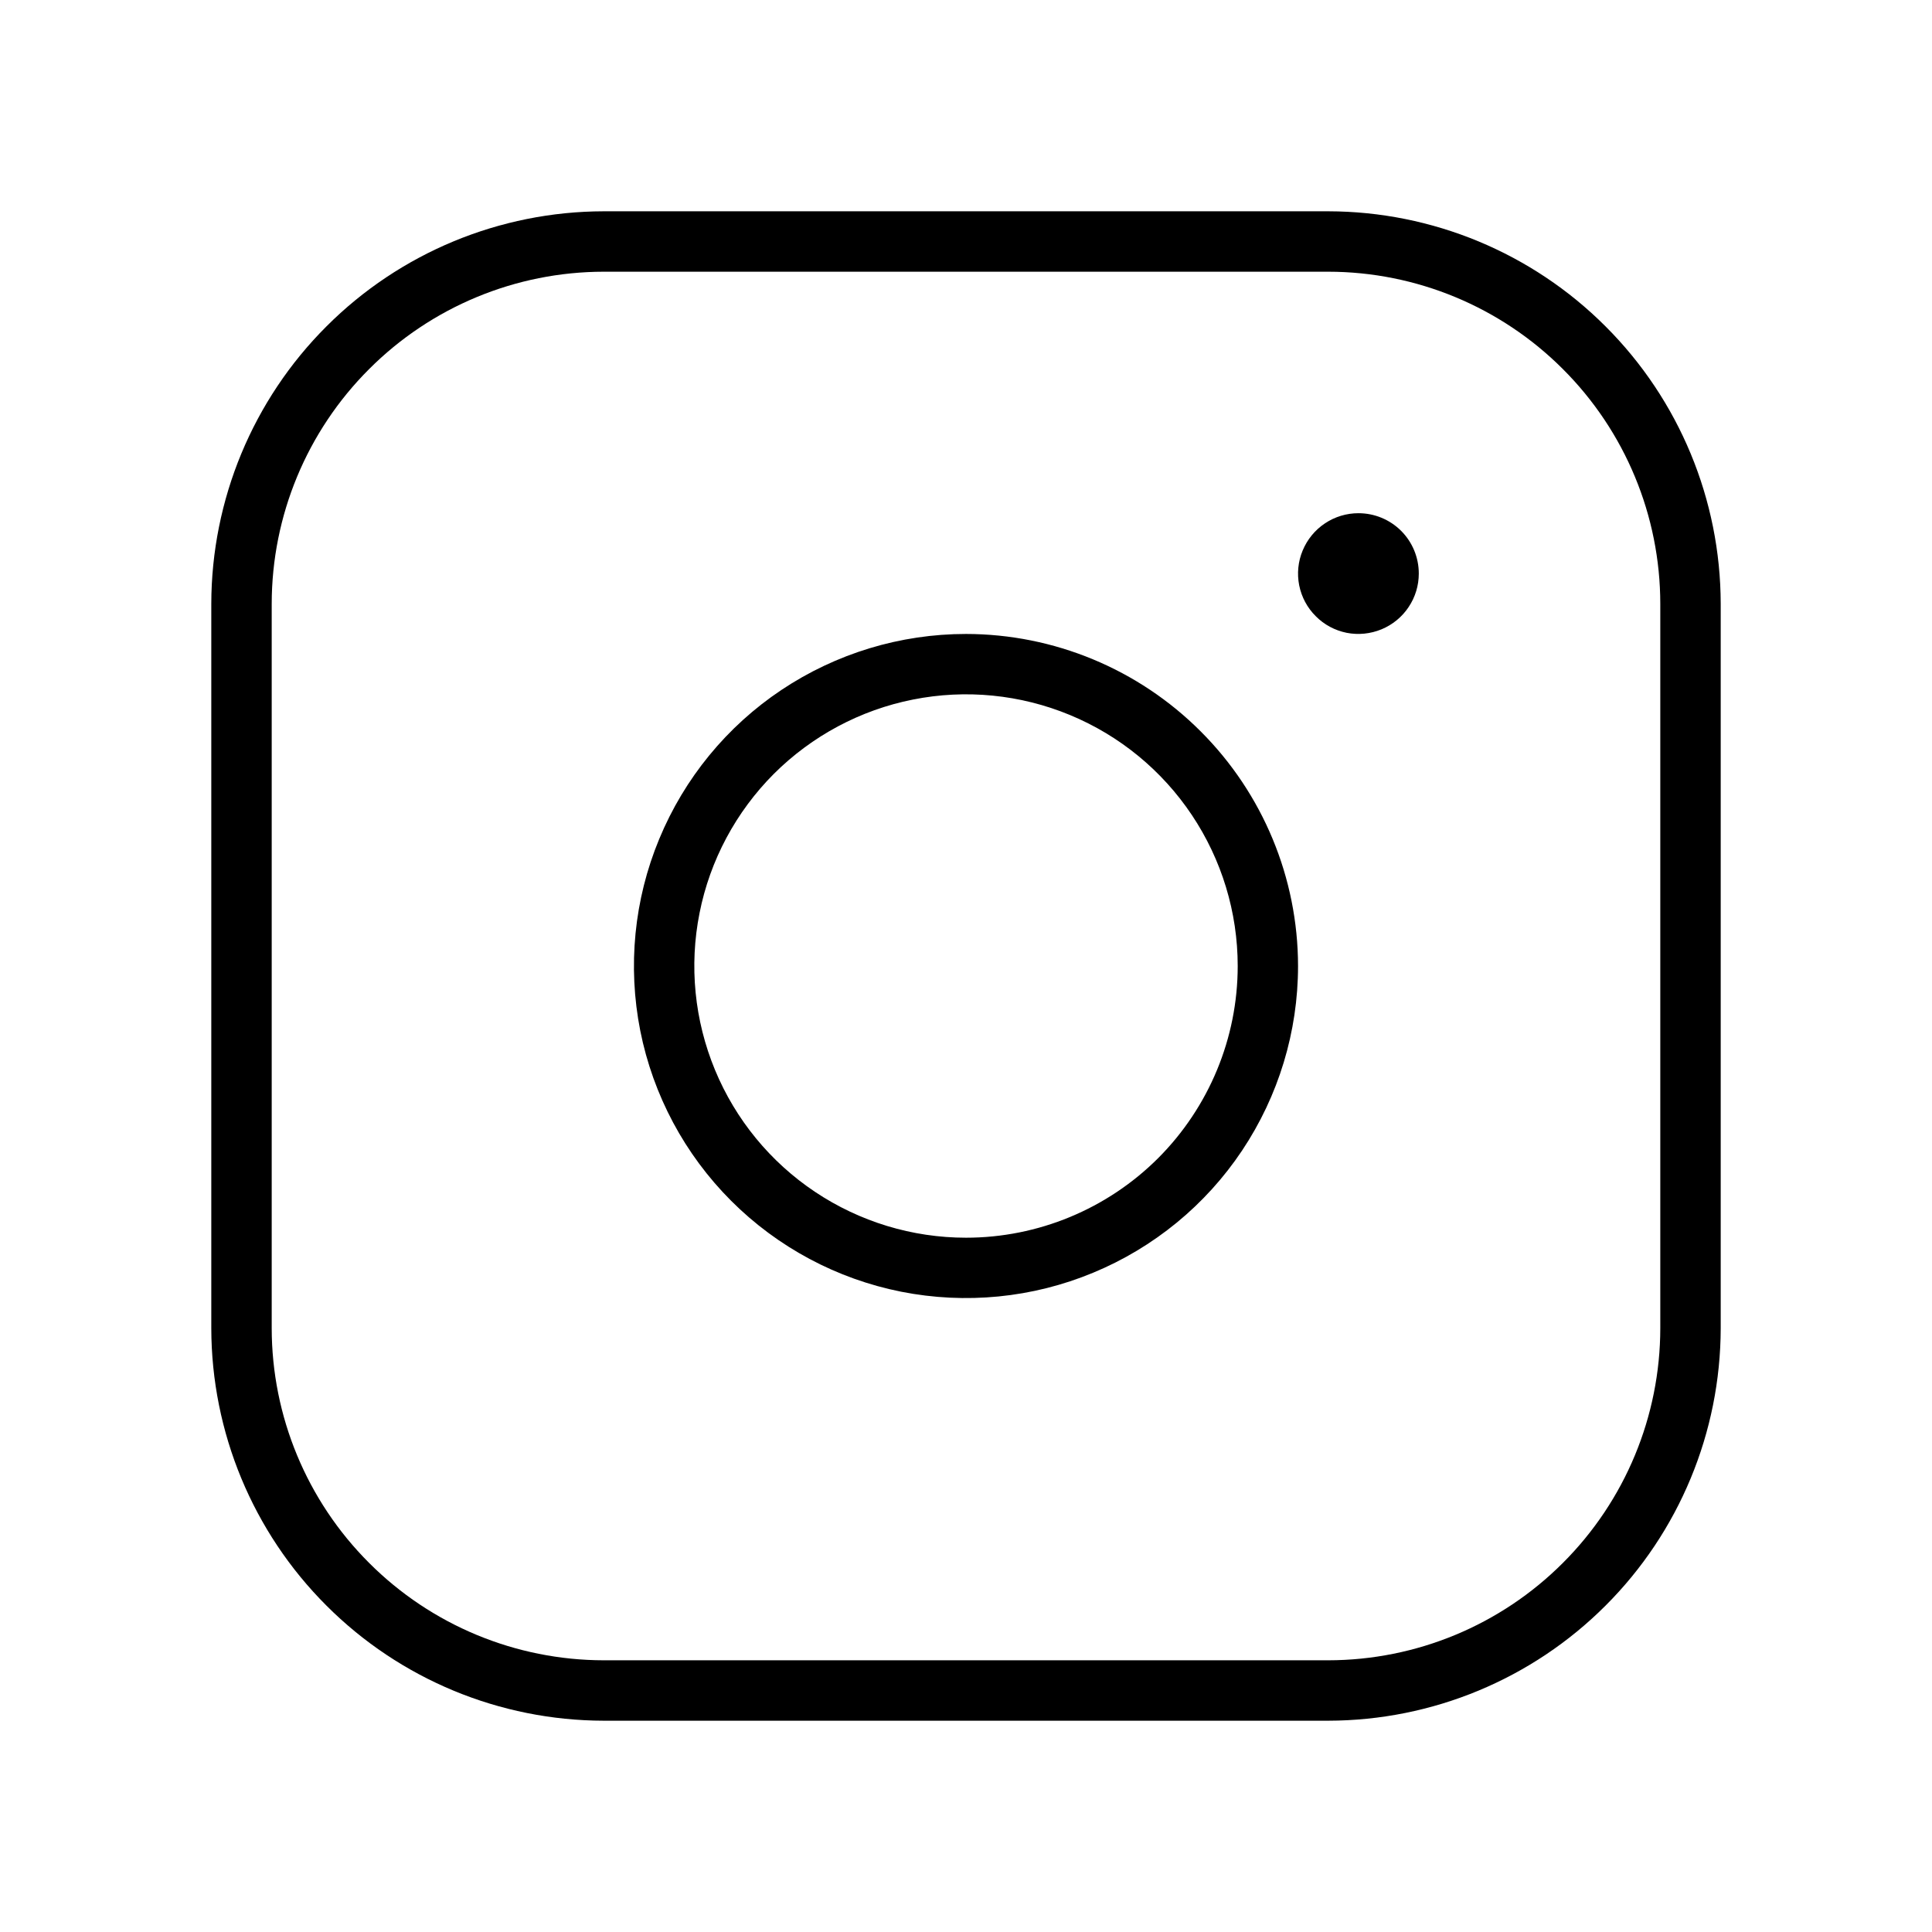
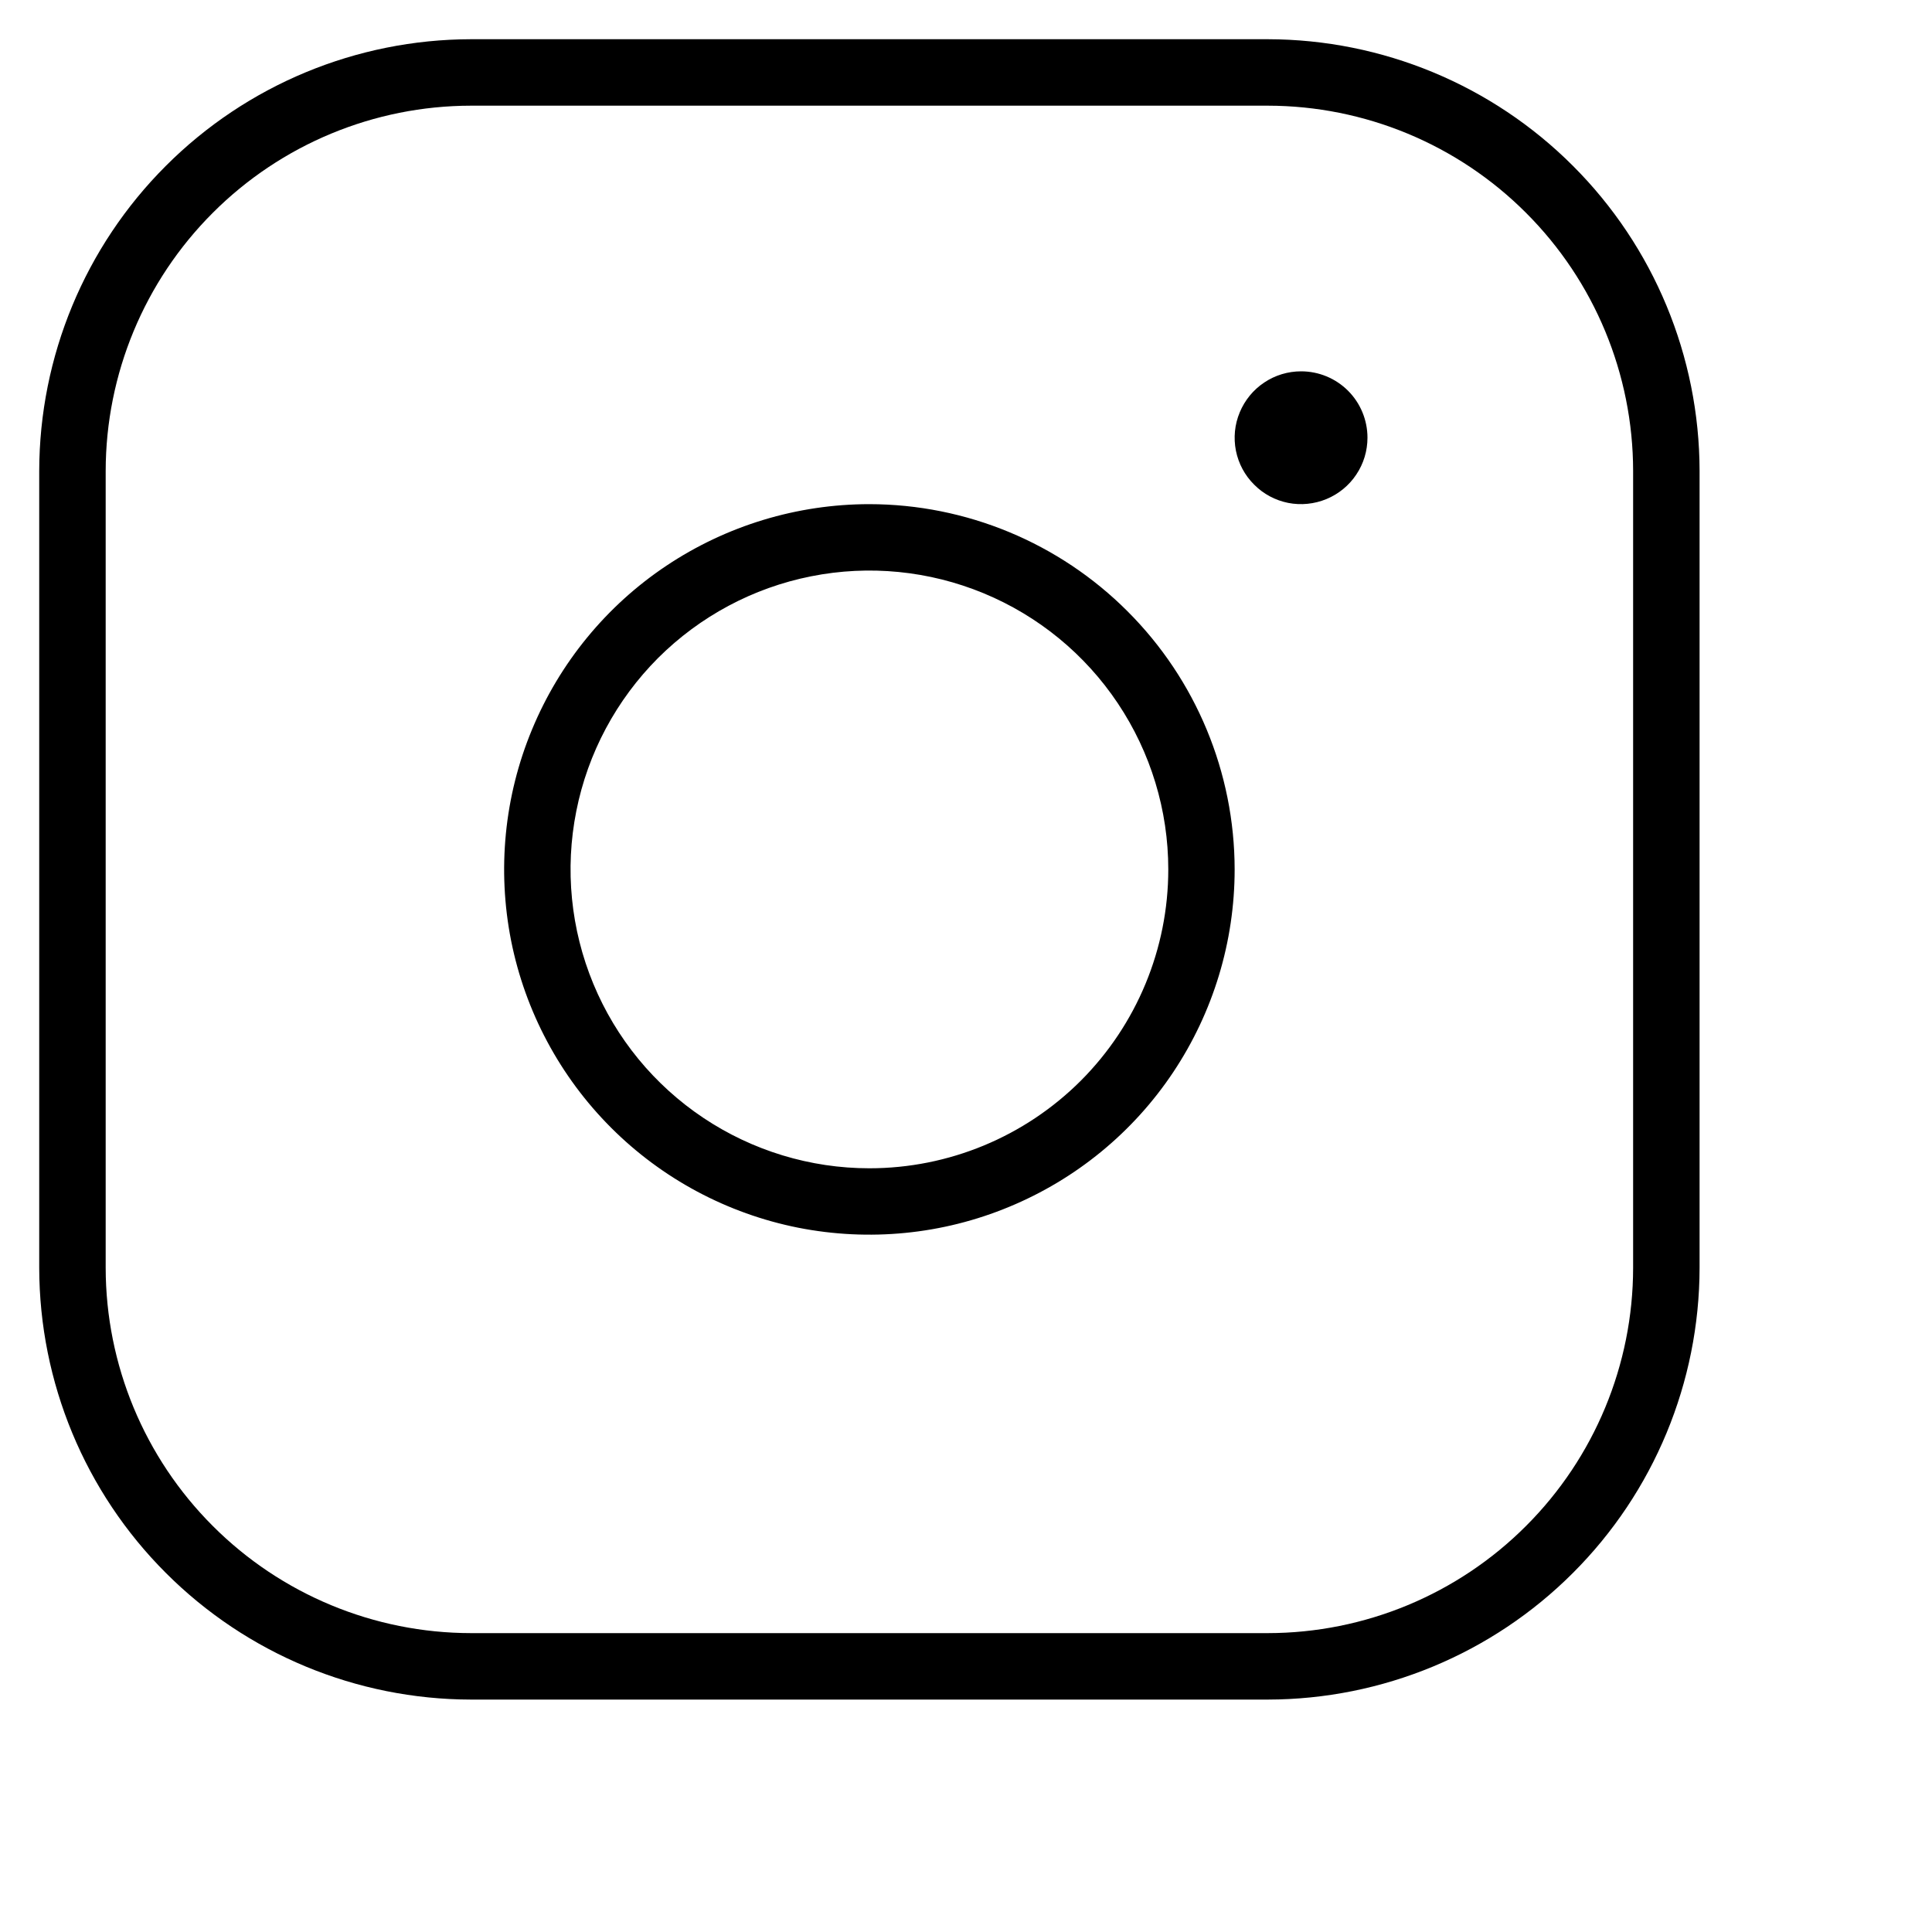
- <svg xmlns="http://www.w3.org/2000/svg" width="22" height="22" viewBox="0 0 22 22" fill="none">
-   <path d="M11 7.219C10.252 7.219 9.521 7.441 8.899 7.856C8.277 8.271 7.793 8.862 7.507 9.553C7.22 10.244 7.146 11.004 7.291 11.738C7.437 12.471 7.797 13.145 8.326 13.674C8.855 14.203 9.529 14.563 10.262 14.709C10.996 14.854 11.756 14.78 12.447 14.493C13.138 14.207 13.729 13.723 14.144 13.101C14.559 12.479 14.781 11.748 14.781 11C14.78 9.998 14.381 9.036 13.672 8.328C12.964 7.619 12.002 7.22 11 7.219ZM11 14.094C10.388 14.094 9.79 13.912 9.281 13.572C8.772 13.232 8.376 12.749 8.142 12.184C7.908 11.619 7.846 10.997 7.966 10.396C8.085 9.796 8.38 9.245 8.812 8.812C9.245 8.38 9.796 8.085 10.396 7.966C10.997 7.846 11.619 7.908 12.184 8.142C12.749 8.376 13.232 8.772 13.572 9.281C13.912 9.79 14.094 10.388 14.094 11C14.094 11.82 13.768 12.607 13.188 13.188C12.607 13.768 11.82 14.094 11 14.094ZM15.125 2.406H6.875C5.69 2.408 4.554 2.879 3.717 3.717C2.879 4.554 2.408 5.69 2.406 6.875V15.125C2.408 16.31 2.879 17.446 3.717 18.283C4.554 19.121 5.69 19.592 6.875 19.594H15.125C16.31 19.592 17.446 19.121 18.283 18.283C19.121 17.446 19.592 16.31 19.594 15.125V6.875C19.592 5.69 19.121 4.554 18.283 3.717C17.446 2.879 16.31 2.408 15.125 2.406ZM18.906 15.125C18.905 16.128 18.506 17.089 17.797 17.797C17.089 18.506 16.128 18.905 15.125 18.906H6.875C5.872 18.905 4.911 18.506 4.203 17.797C3.494 17.089 3.095 16.128 3.094 15.125V6.875C3.095 5.872 3.494 4.911 4.203 4.203C4.911 3.494 5.872 3.095 6.875 3.094H15.125C16.128 3.095 17.089 3.494 17.797 4.203C18.506 4.911 18.905 5.872 18.906 6.875V15.125ZM16.156 6.531C16.156 6.667 16.116 6.8 16.04 6.913C15.965 7.026 15.857 7.114 15.732 7.166C15.606 7.218 15.468 7.232 15.335 7.206C15.201 7.179 15.079 7.114 14.983 7.017C14.886 6.921 14.821 6.799 14.794 6.665C14.768 6.532 14.781 6.394 14.834 6.268C14.886 6.143 14.974 6.035 15.087 5.96C15.2 5.884 15.333 5.844 15.469 5.844C15.651 5.844 15.826 5.916 15.955 6.045C16.084 6.174 16.156 6.349 16.156 6.531Z" fill="black" />
+ <svg xmlns="http://www.w3.org/2000/svg" width="22" height="22" viewBox="0 0 20 20" fill="none">
+   <path d="M9 5.219C8.252 5.219 7.521 5.441 6.899 5.856C6.277 6.271 5.793 6.862 5.507 7.553C5.22 8.244 5.146 9.004 5.291 9.738C5.437 10.471 5.797 11.145 6.326 11.674C6.855 12.203 7.529 12.563 8.262 12.709C8.996 12.854 9.756 12.78 10.447 12.493C11.138 12.207 11.729 11.723 12.144 11.101C12.559 10.479 12.781 9.748 12.781 9C12.78 7.997 12.381 7.036 11.672 6.328C10.964 5.619 10.002 5.22 9 5.219ZM9 12.094C8.388 12.094 7.79 11.912 7.281 11.572C6.772 11.232 6.376 10.749 6.142 10.184C5.908 9.619 5.846 8.997 5.966 8.396C6.085 7.796 6.38 7.245 6.812 6.812C7.245 6.38 7.796 6.085 8.396 5.966C8.997 5.846 9.619 5.908 10.184 6.142C10.749 6.376 11.232 6.772 11.572 7.281C11.912 7.79 12.094 8.388 12.094 9C12.094 9.821 11.768 10.607 11.188 11.188C10.607 11.768 9.821 12.094 9 12.094ZM13.125 0.406H4.875C3.69 0.408 2.554 0.879 1.717 1.717C0.879 2.554 0.408 3.69 0.406 4.875V13.125C0.408 14.31 0.879 15.446 1.717 16.283C2.554 17.121 3.69 17.592 4.875 17.594H13.125C14.31 17.592 15.446 17.121 16.283 16.283C17.121 15.446 17.592 14.31 17.594 13.125V4.875C17.592 3.69 17.121 2.554 16.283 1.717C15.446 0.879 14.31 0.408 13.125 0.406ZM16.906 13.125C16.905 14.127 16.506 15.089 15.797 15.797C15.089 16.506 14.127 16.905 13.125 16.906H4.875C3.873 16.905 2.911 16.506 2.203 15.797C1.494 15.089 1.095 14.127 1.094 13.125V4.875C1.095 3.873 1.494 2.911 2.203 2.203C2.911 1.494 3.873 1.095 4.875 1.094H13.125C14.127 1.095 15.089 1.494 15.797 2.203C16.506 2.911 16.905 3.873 16.906 4.875V13.125ZM14.156 4.531C14.156 4.667 14.116 4.8 14.04 4.913C13.965 5.026 13.857 5.114 13.732 5.166C13.606 5.218 13.468 5.232 13.335 5.206C13.201 5.179 13.079 5.114 12.983 5.017C12.886 4.921 12.821 4.799 12.794 4.665C12.768 4.532 12.781 4.394 12.834 4.268C12.886 4.143 12.974 4.035 13.087 3.96C13.2 3.884 13.333 3.844 13.469 3.844C13.651 3.844 13.826 3.916 13.955 4.045C14.084 4.174 14.156 4.349 14.156 4.531Z" fill="black" />
</svg>
